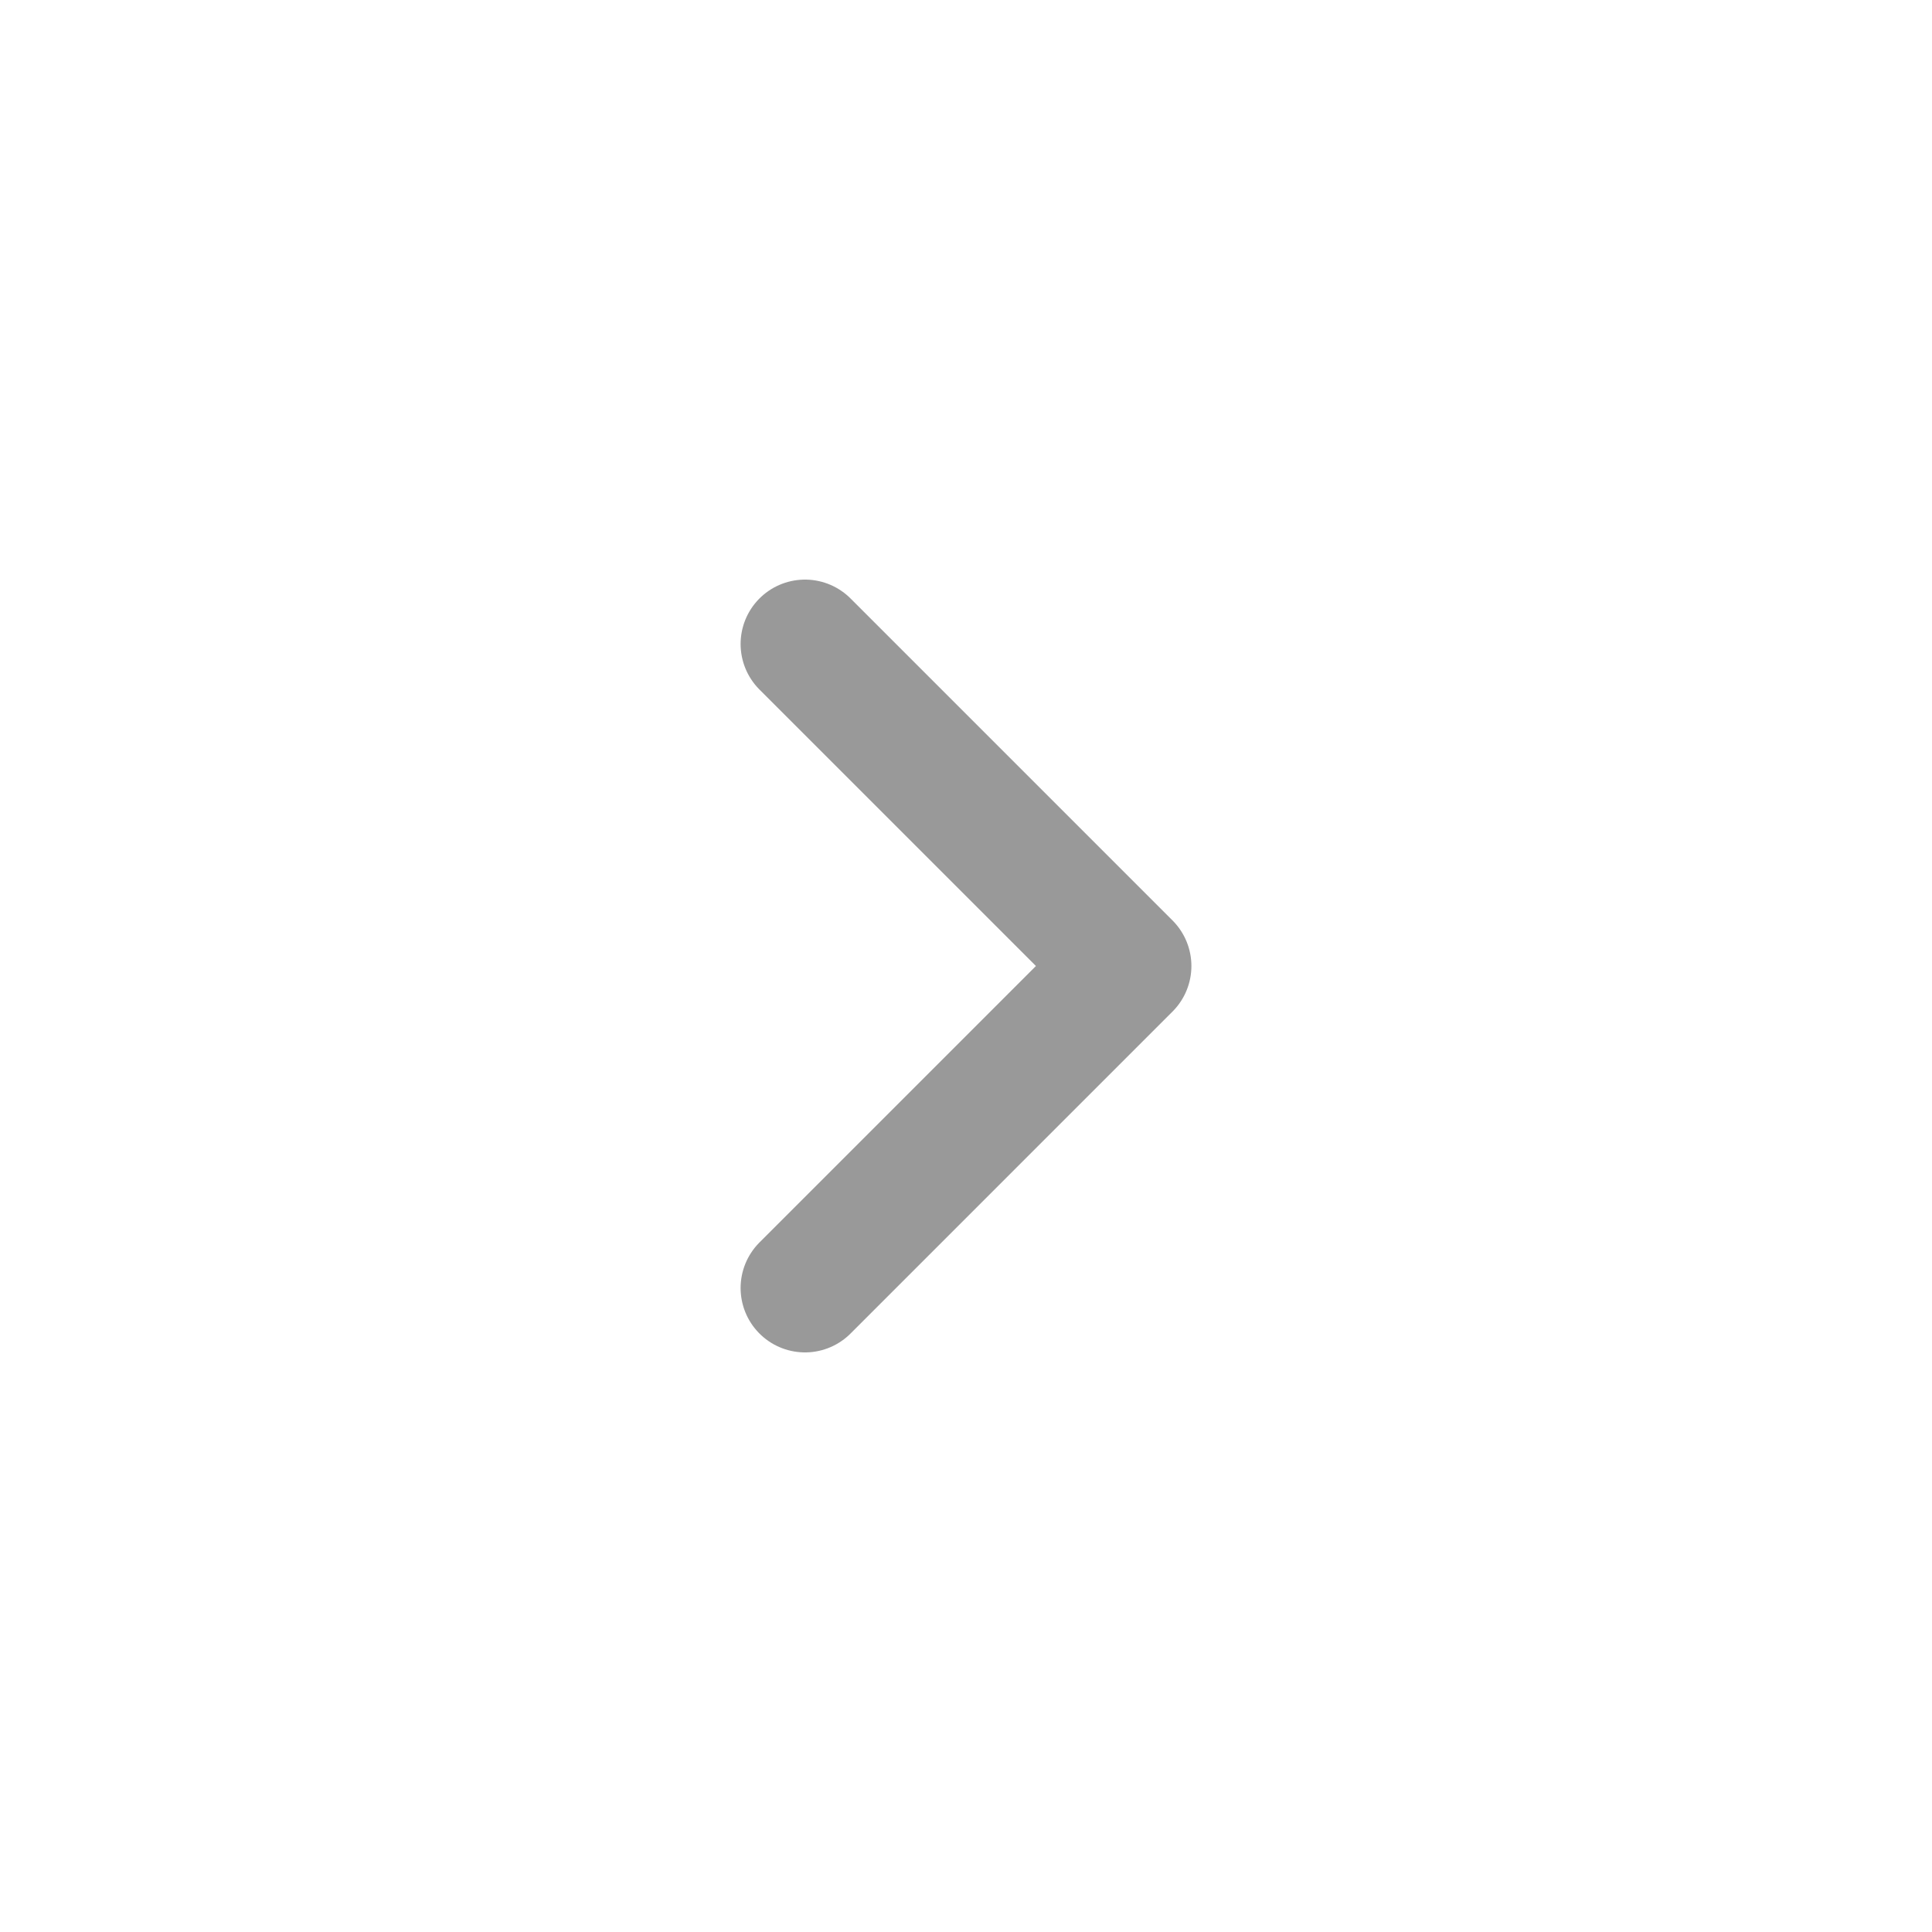
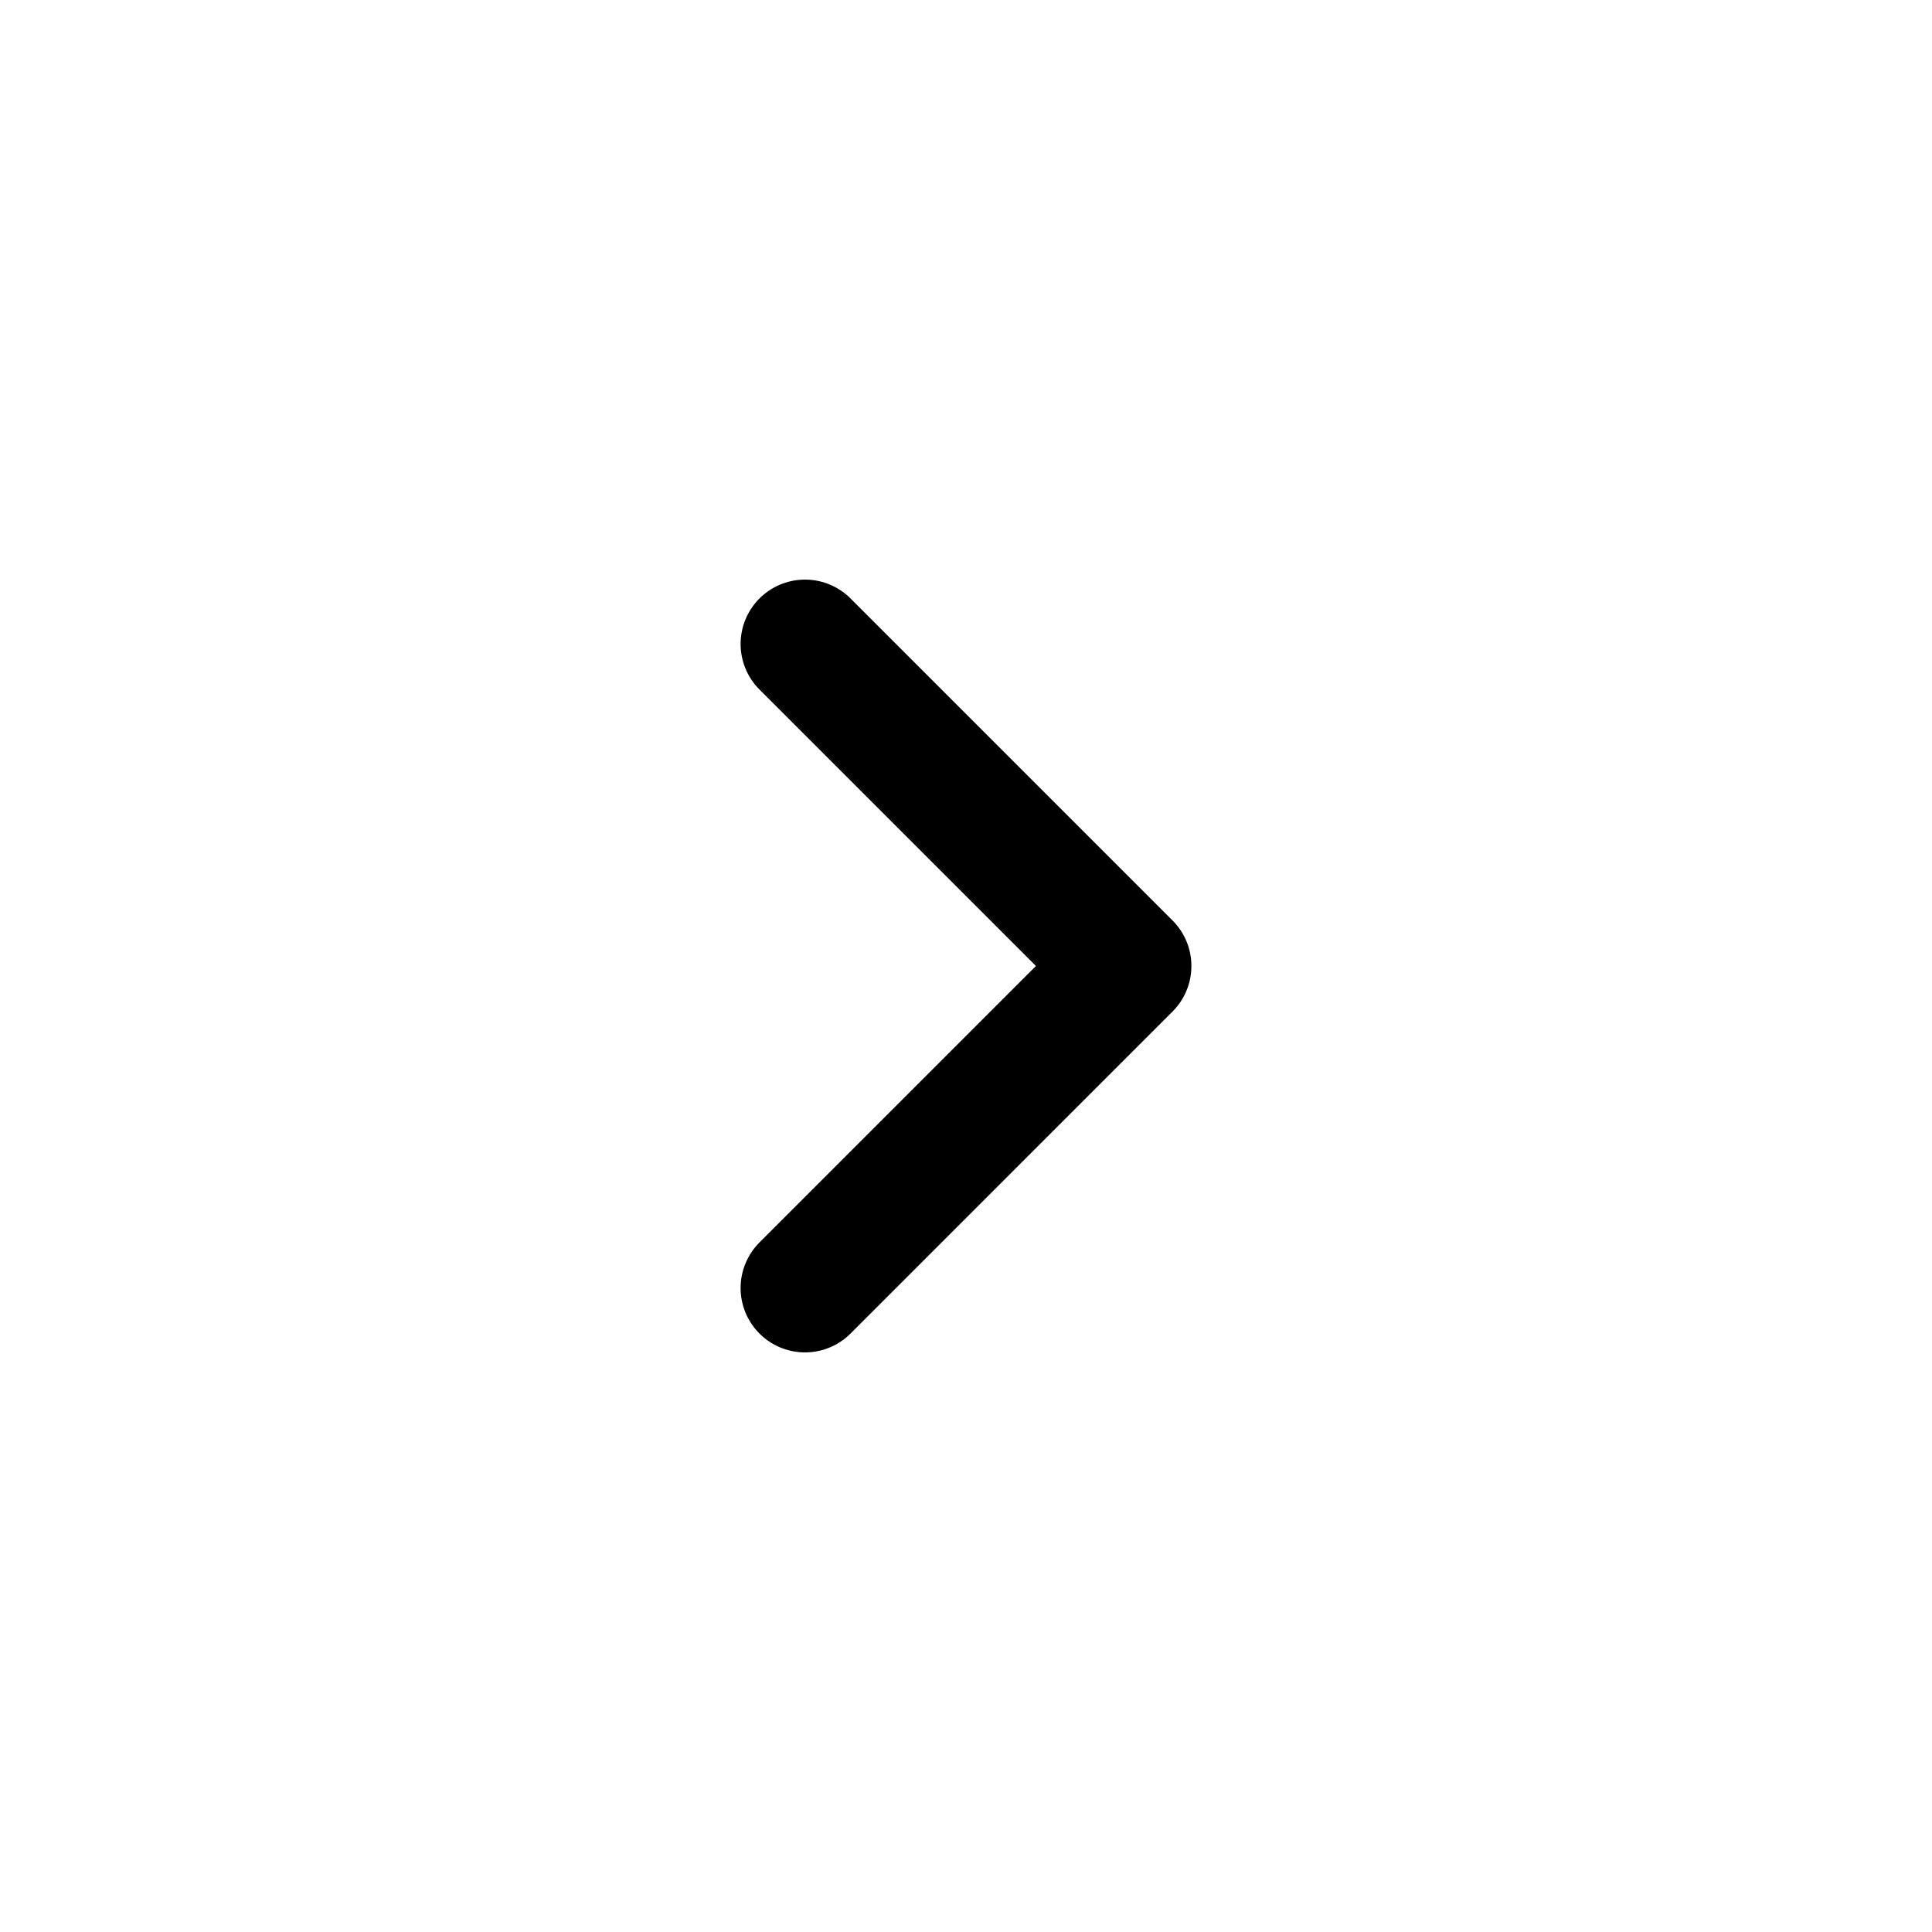
<svg xmlns="http://www.w3.org/2000/svg" width="24" height="24" viewBox="0 0 24 24" fill="none">
-   <path d="M10 16L14 12L10 8" stroke="#999999" stroke-width="1.6" stroke-linecap="round" stroke-linejoin="round" />
+   <path d="M10 16L14 12L10 8" stroke="currentColor" stroke-width="1.6" stroke-linecap="round" stroke-linejoin="round" />
</svg>
